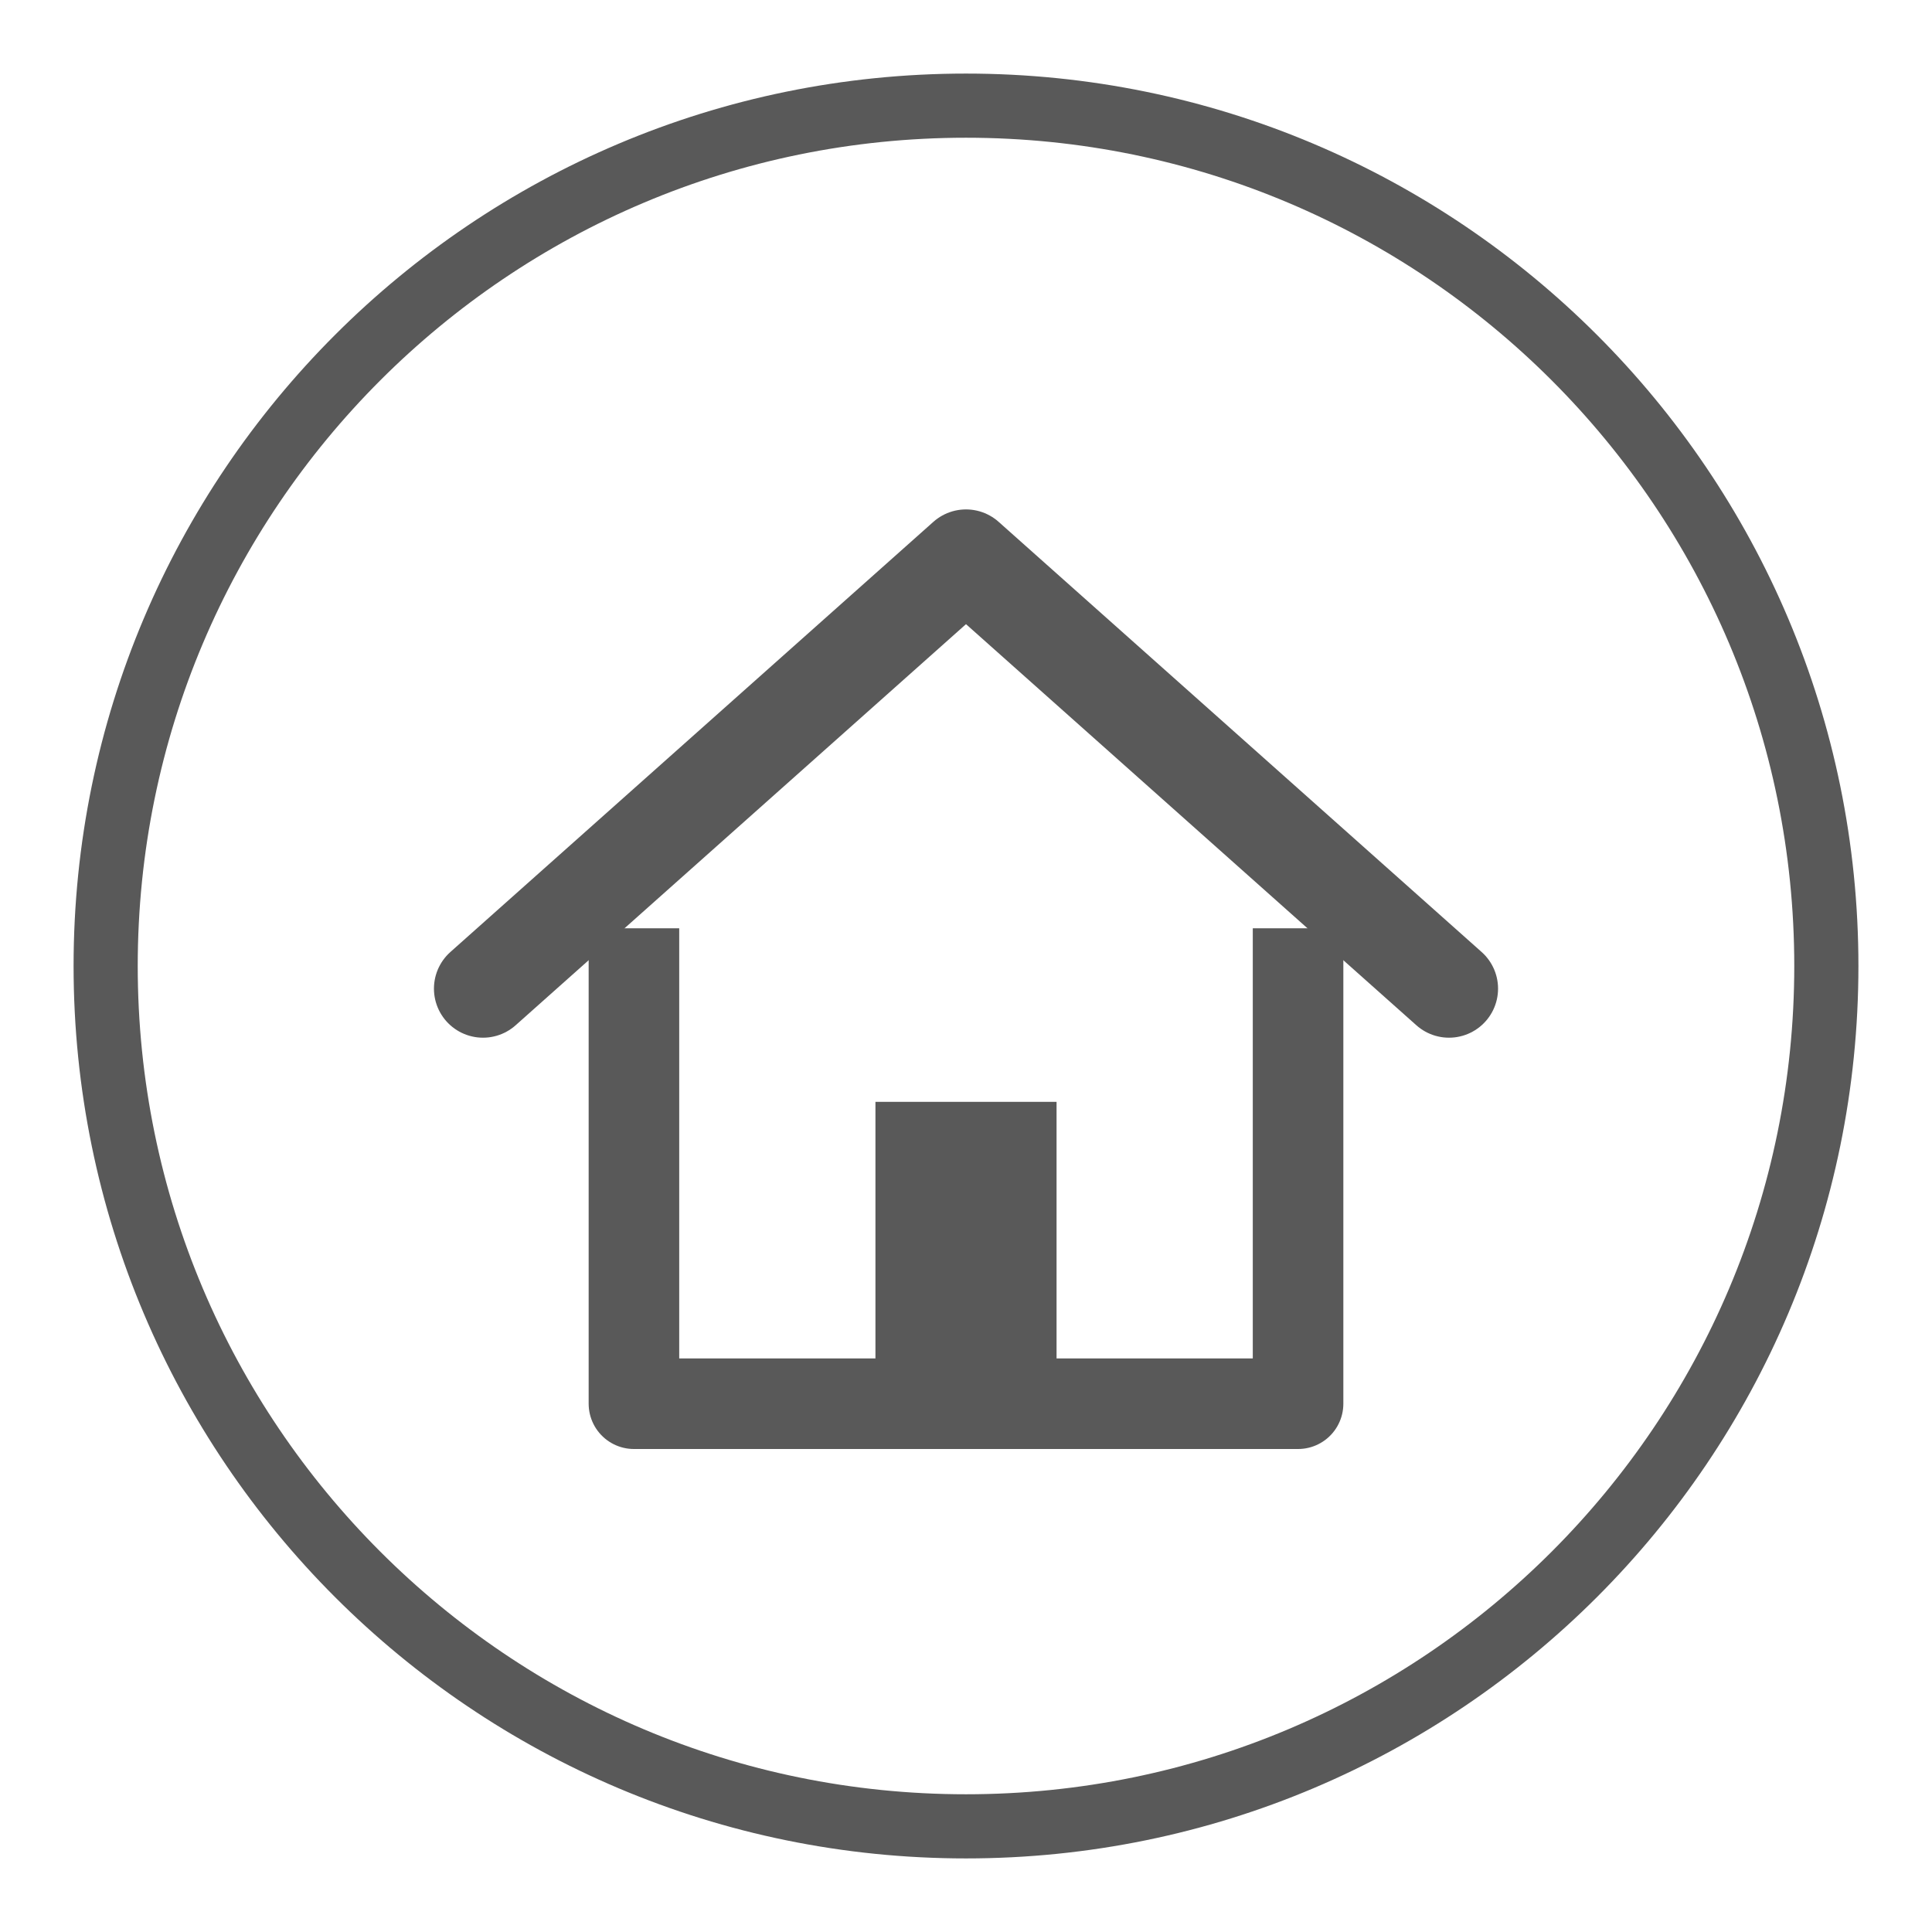
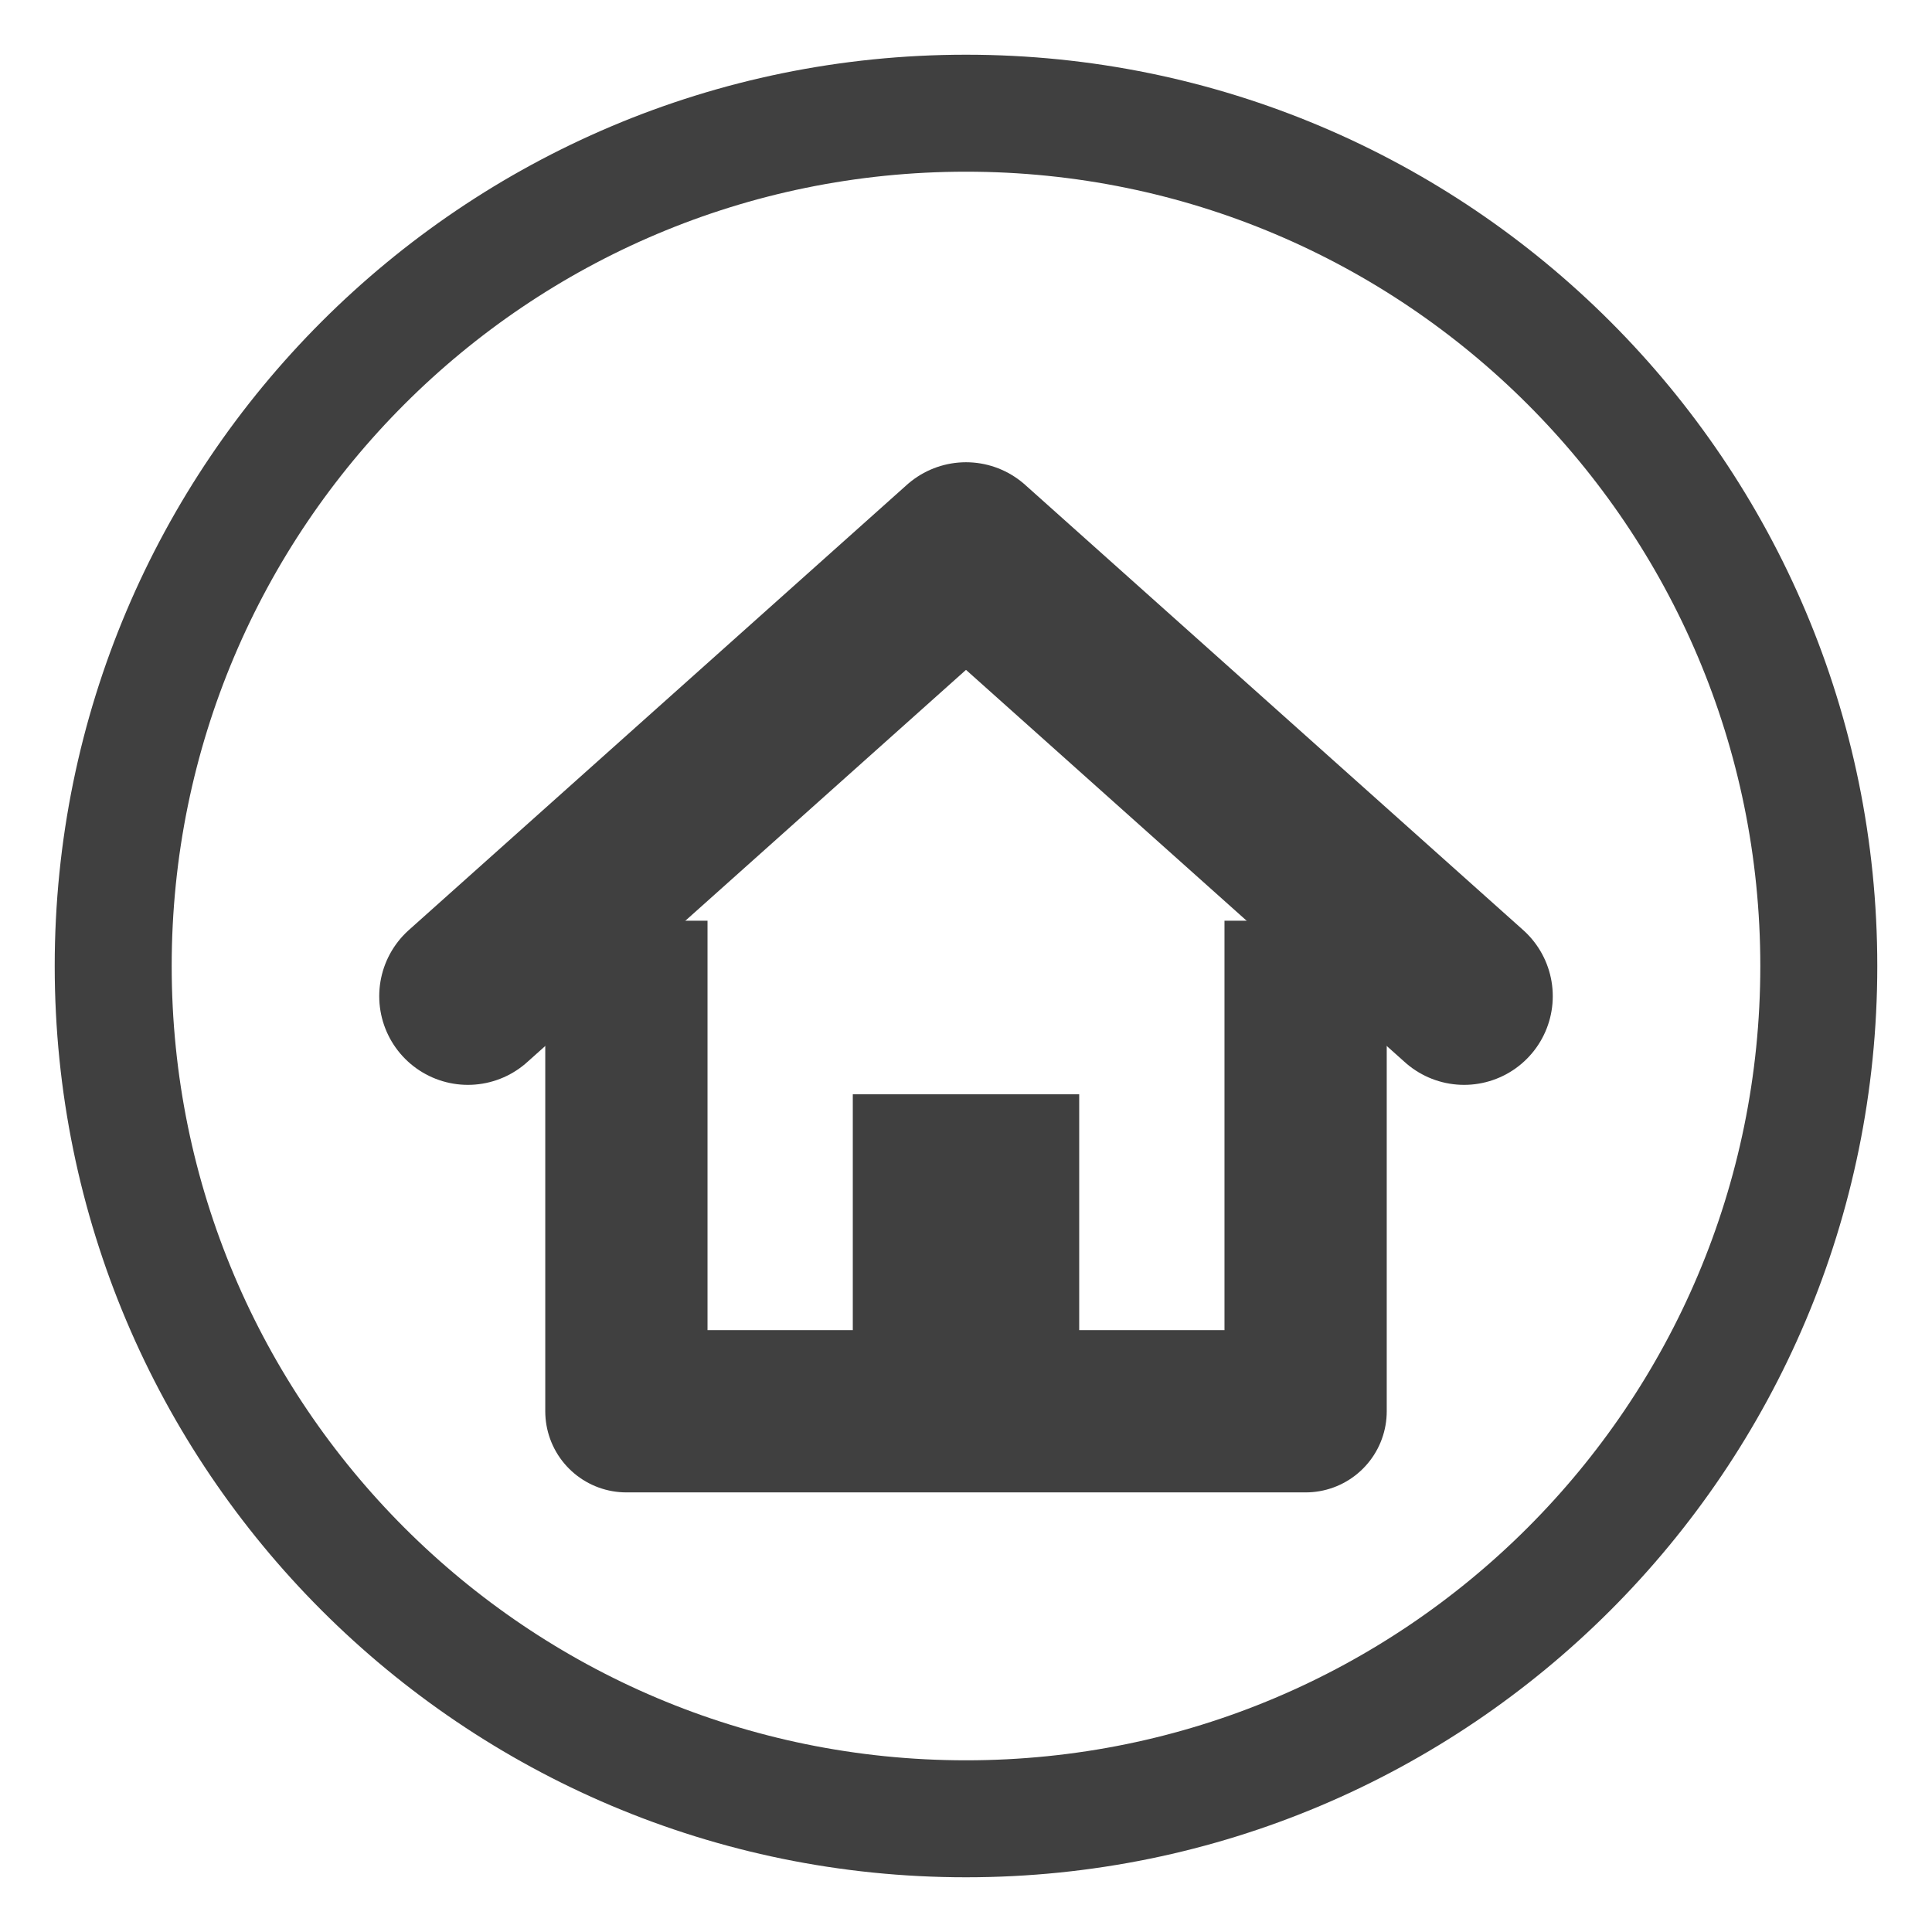
<svg xmlns="http://www.w3.org/2000/svg" width="512" height="512" viewBox="0 0 512 512">
-   <circle cx="256" cy="256" r="228" fill="none" stroke="#595959" stroke-width="17" />
-   <path d="M128 262 L256 148 L384 262" fill="none" stroke="#595959" stroke-width="26" stroke-linecap="round" stroke-linejoin="round" />
-   <path d="M168 246 L168 372 L344 372 L344 246" fill="none" stroke="#595959" stroke-width="24" stroke-linejoin="round" />
-   <rect x="232" y="292" width="48" height="80" fill="#595959" />
+   <circle cx="256" cy="256" r="226" fill="none" stroke="#404040" stroke-width="31" />
+   <path d="M124 264 L256 146 L388 264" fill="none" stroke="#404040" stroke-width="47" stroke-linecap="round" stroke-linejoin="round" />
+   <path d="M166 244 L166 374 L346 374 L346 244" fill="none" stroke="#404040" stroke-width="43" stroke-linejoin="round" />
+   <rect x="226" y="290" width="60" height="84" fill="#404040" />
</svg>
